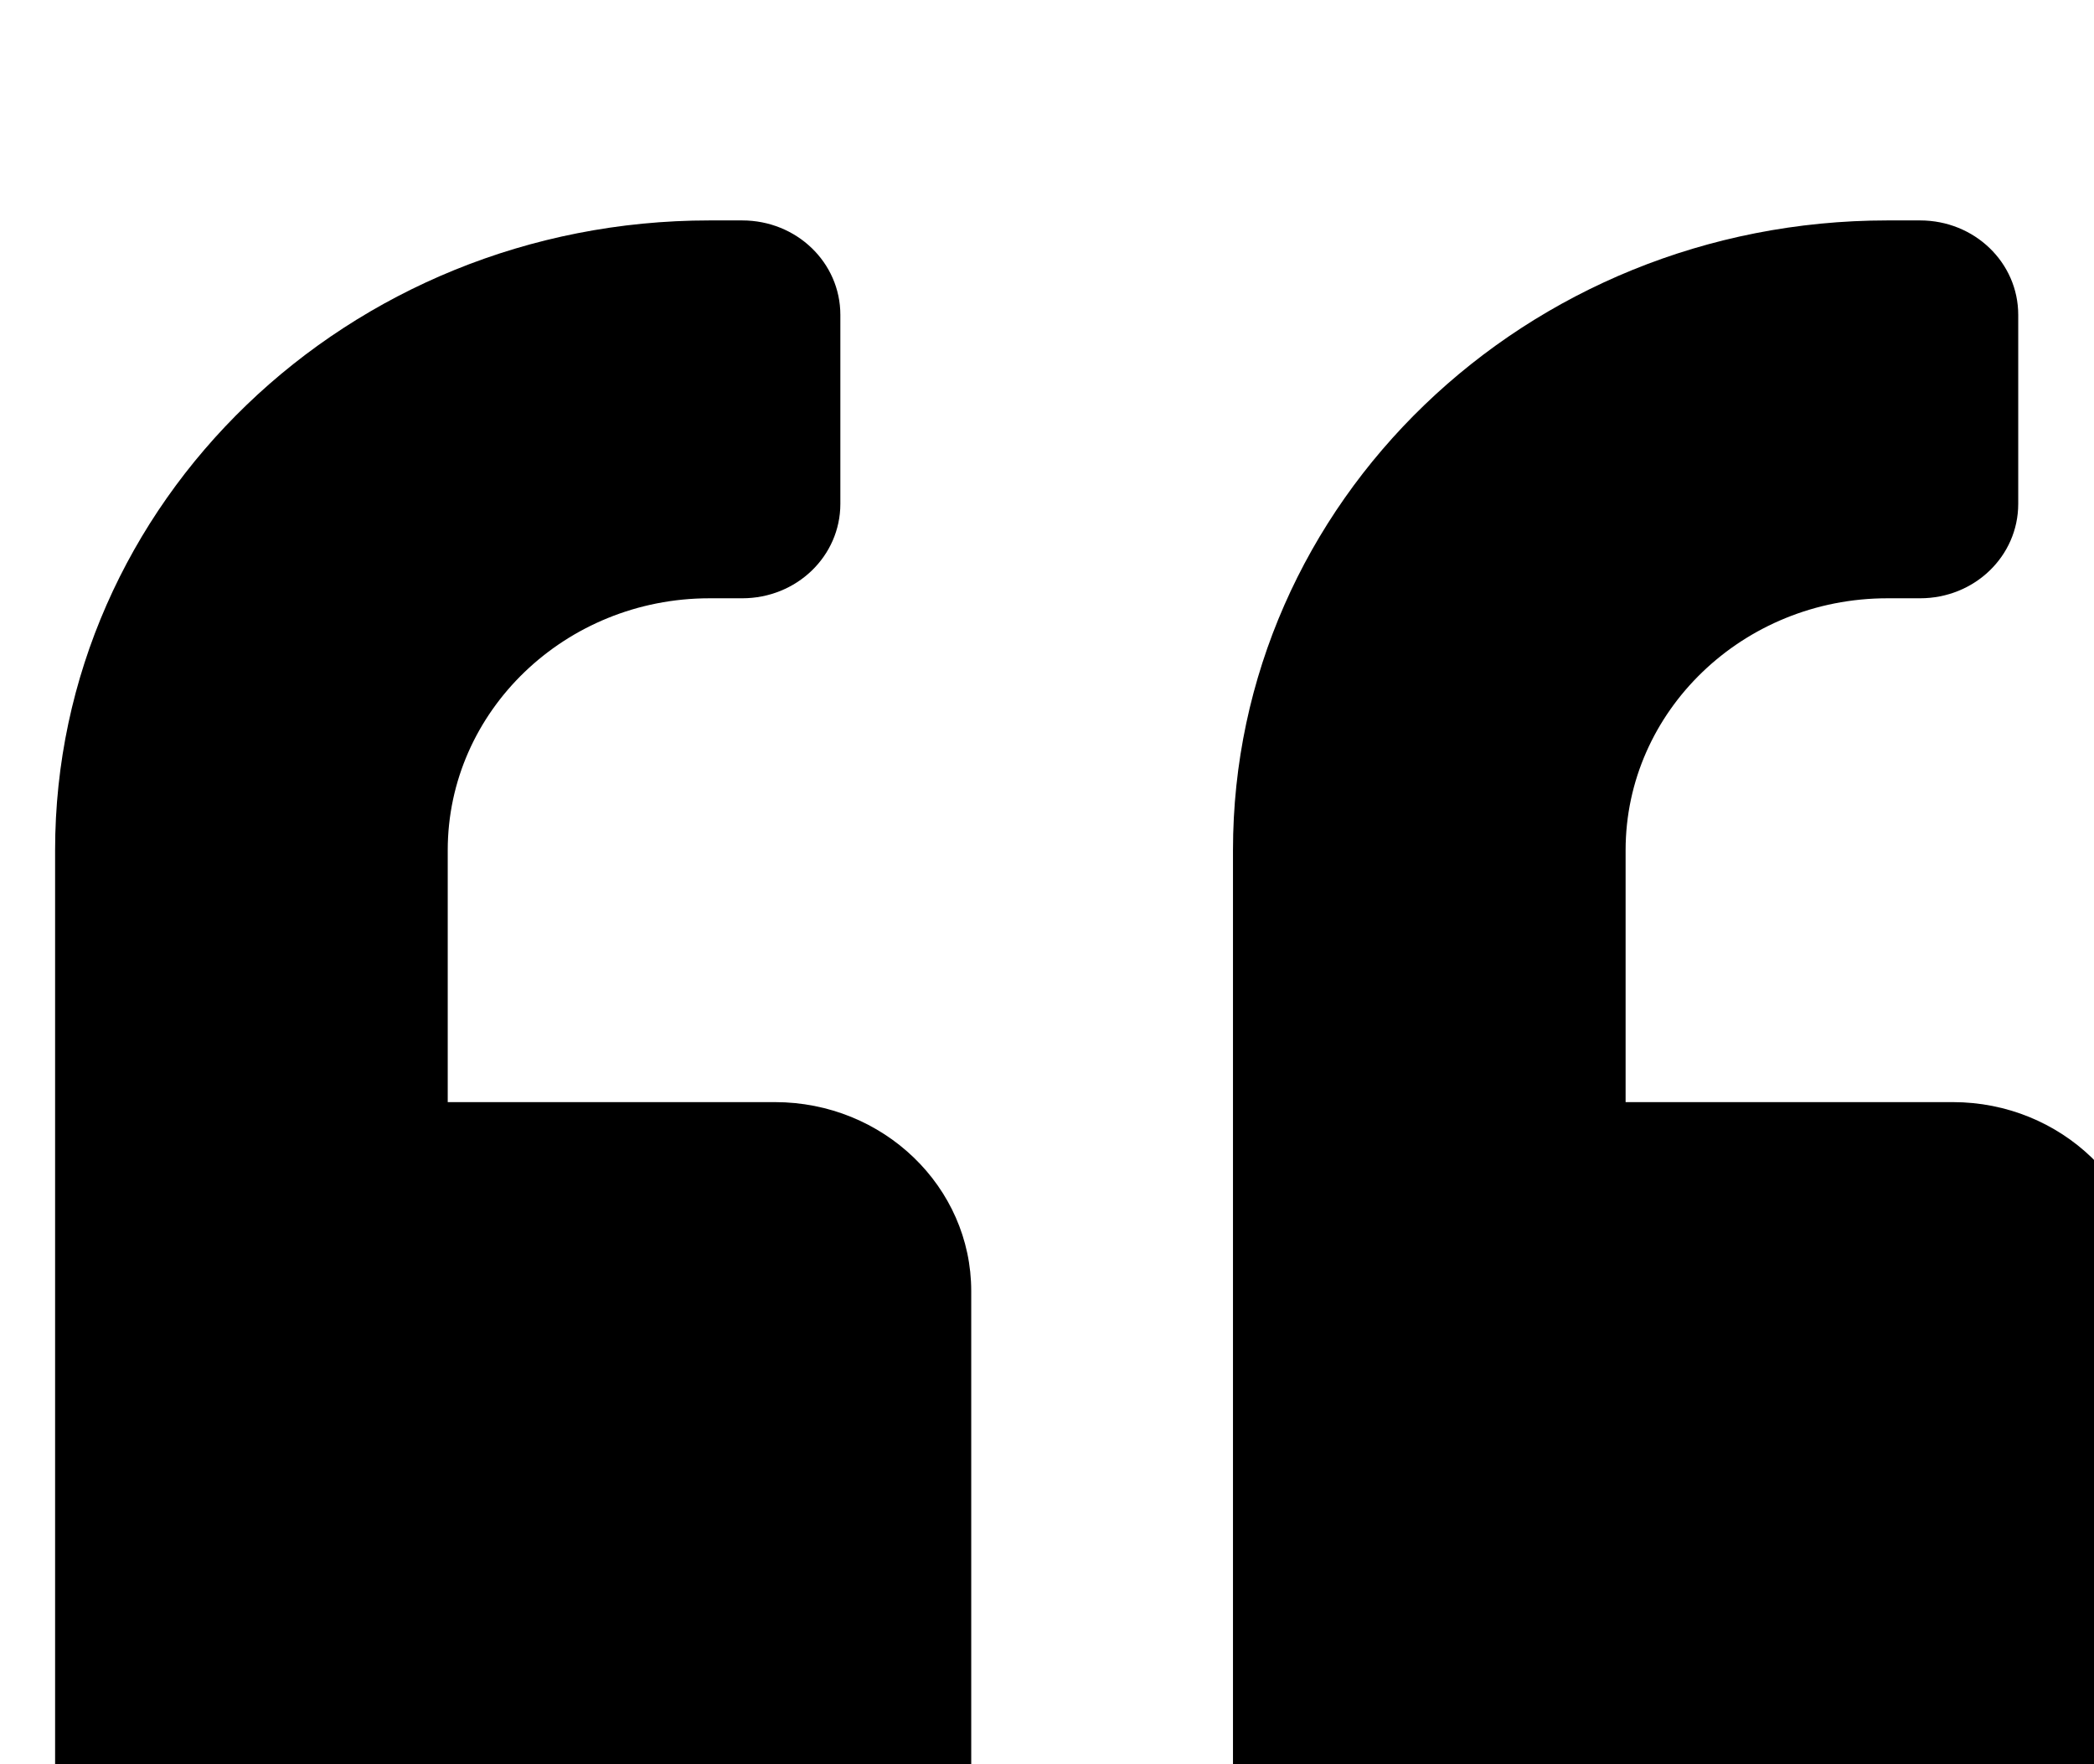
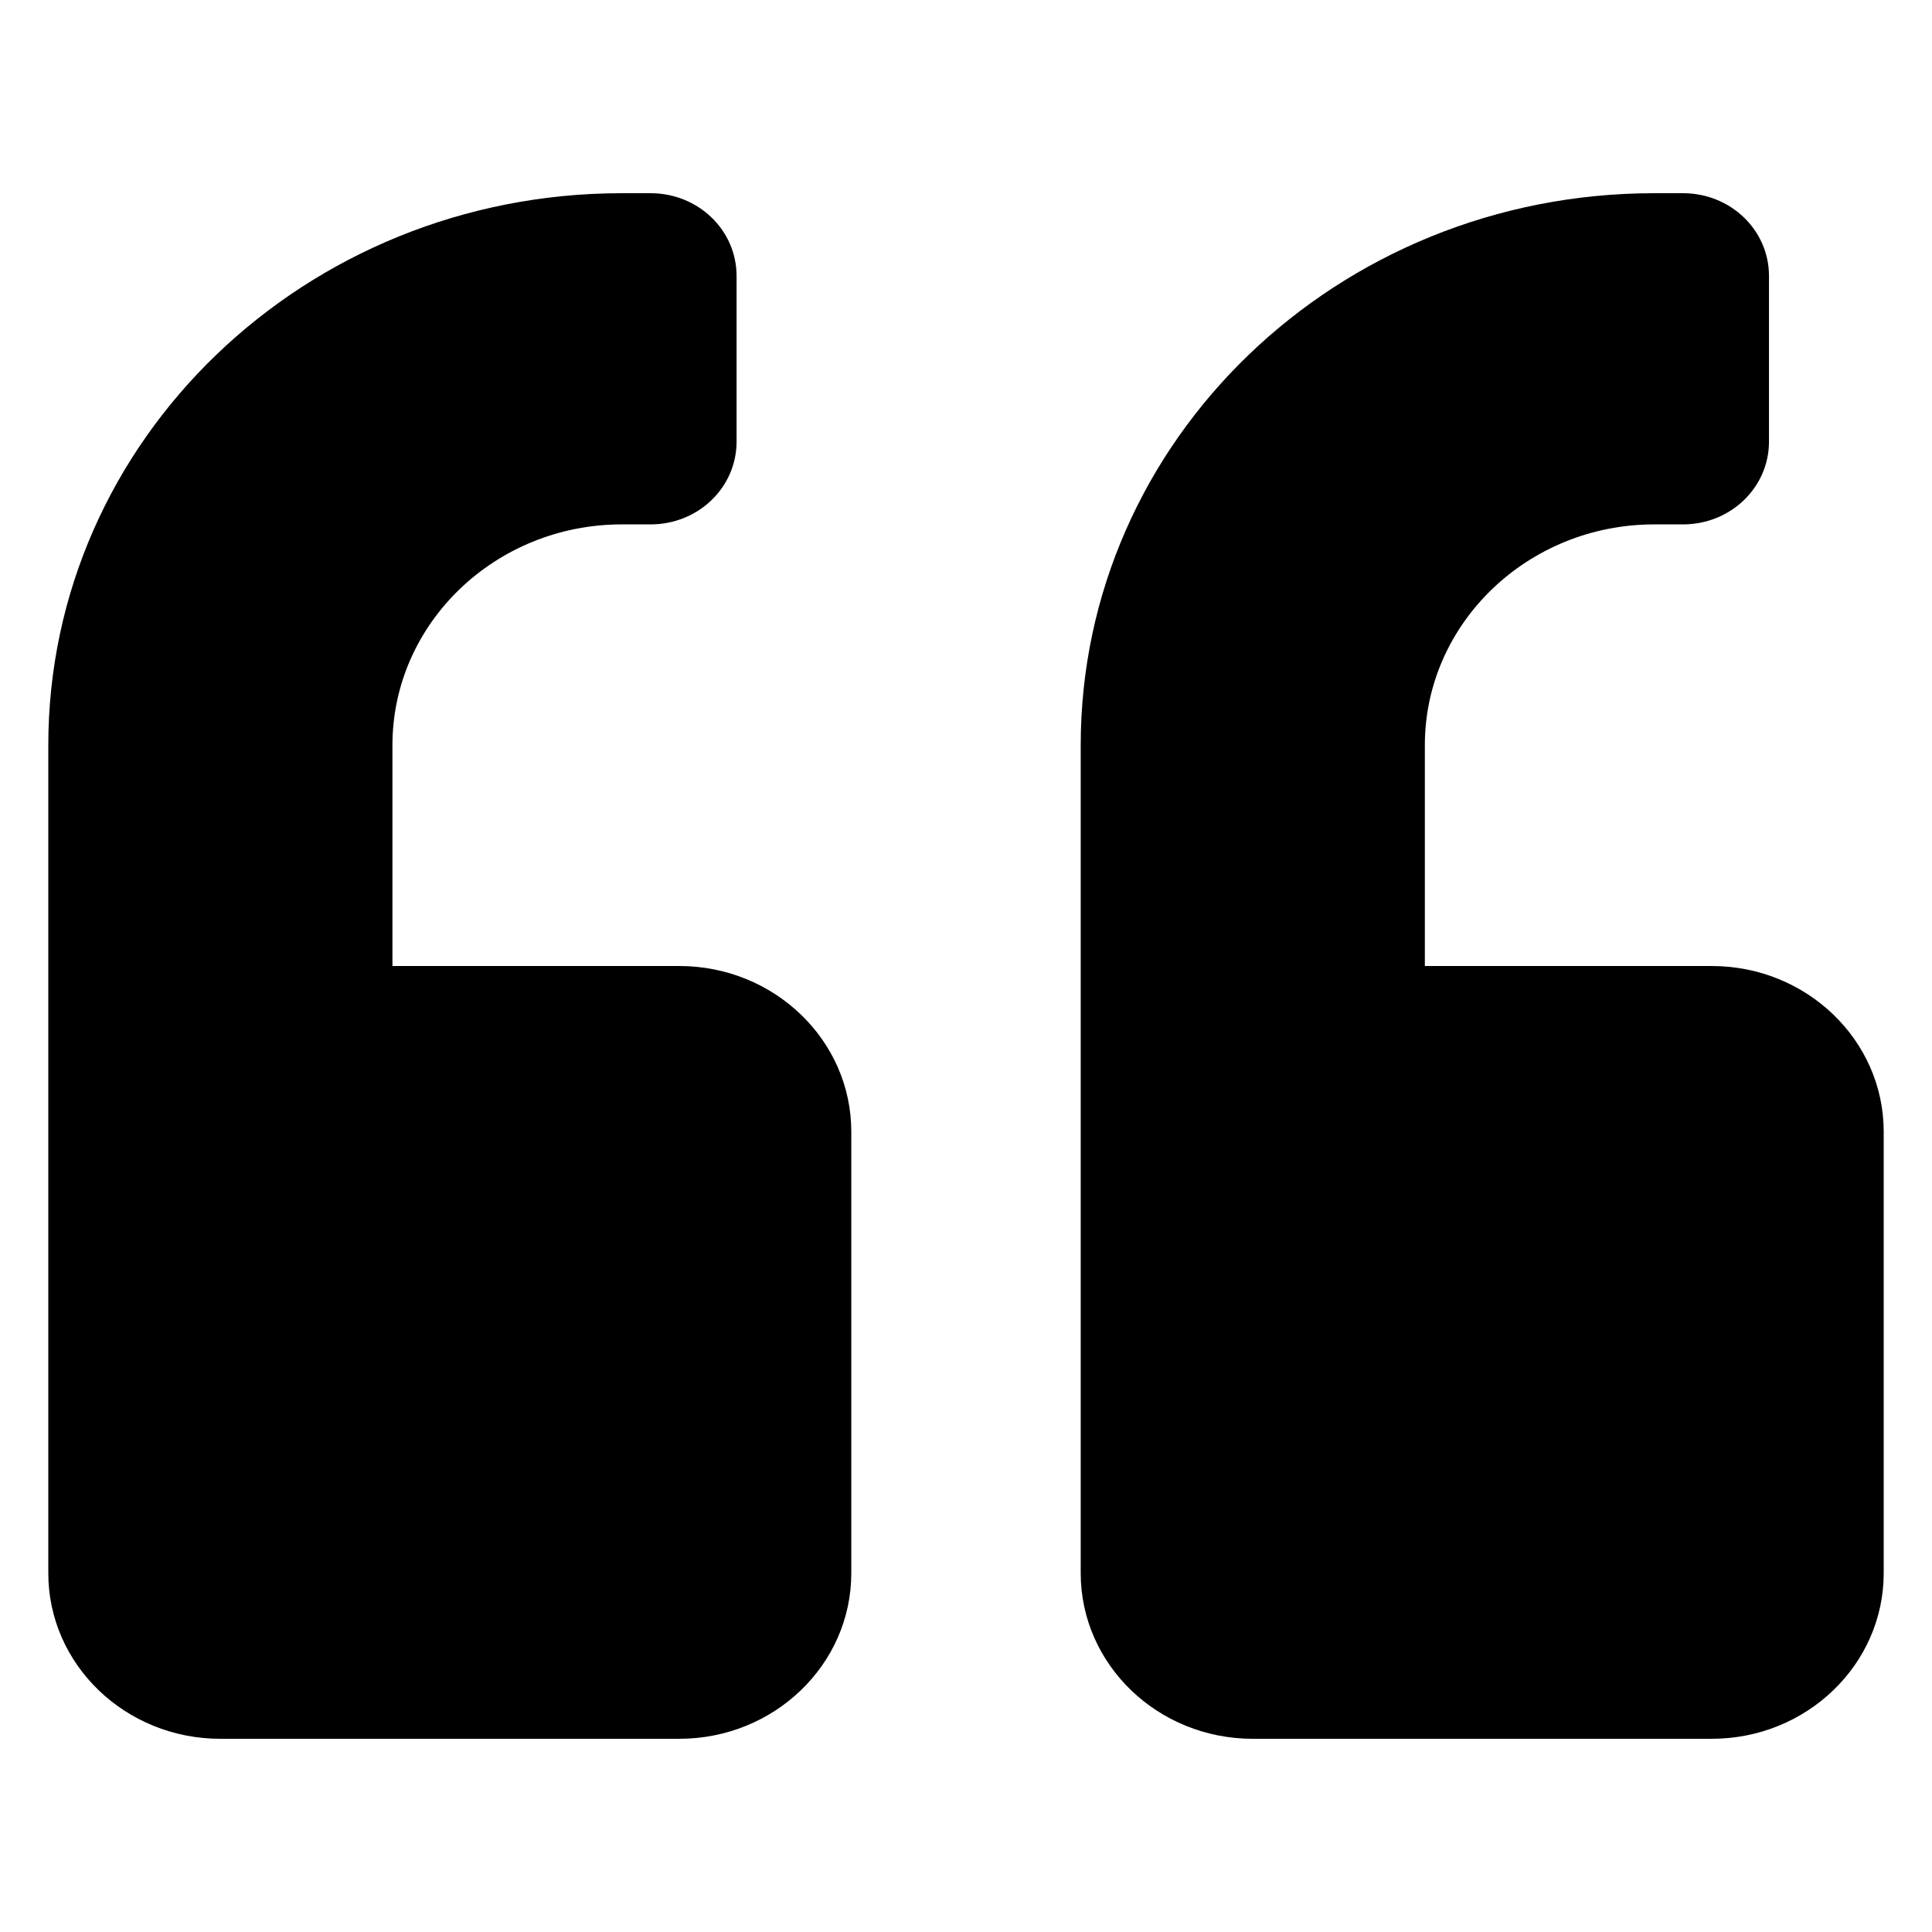
- <svg xmlns="http://www.w3.org/2000/svg" width="100%" height="100%">
+ <svg xmlns="http://www.w3.org/2000/svg" width="100%" height="100%" viewBox="0 0 40 40">
  <path d="M35.438 20H29.5V15.429C29.5 12.907 31.63 10.857 34.25 10.857H34.844C35.831 10.857 36.625 10.093 36.625 9.143V5.714C36.625 4.764 35.831 4 34.844 4H34.25C27.689 4 22.375 9.114 22.375 15.429V32.571C22.375 34.464 23.971 36 25.938 36H35.438C37.404 36 39 34.464 39 32.571V23.429C39 21.536 37.404 20 35.438 20ZM14.062 20H8.125V15.429C8.125 12.907 10.255 10.857 12.875 10.857H13.469C14.456 10.857 15.25 10.093 15.25 9.143V5.714C15.25 4.764 14.456 4 13.469 4H12.875C6.314 4 1 9.114 1 15.429V32.571C1 34.464 2.596 36 4.562 36H14.062C16.029 36 17.625 34.464 17.625 32.571V23.429C17.625 21.536 16.029 20 14.062 20Z" fill="currentColor" />
</svg>
